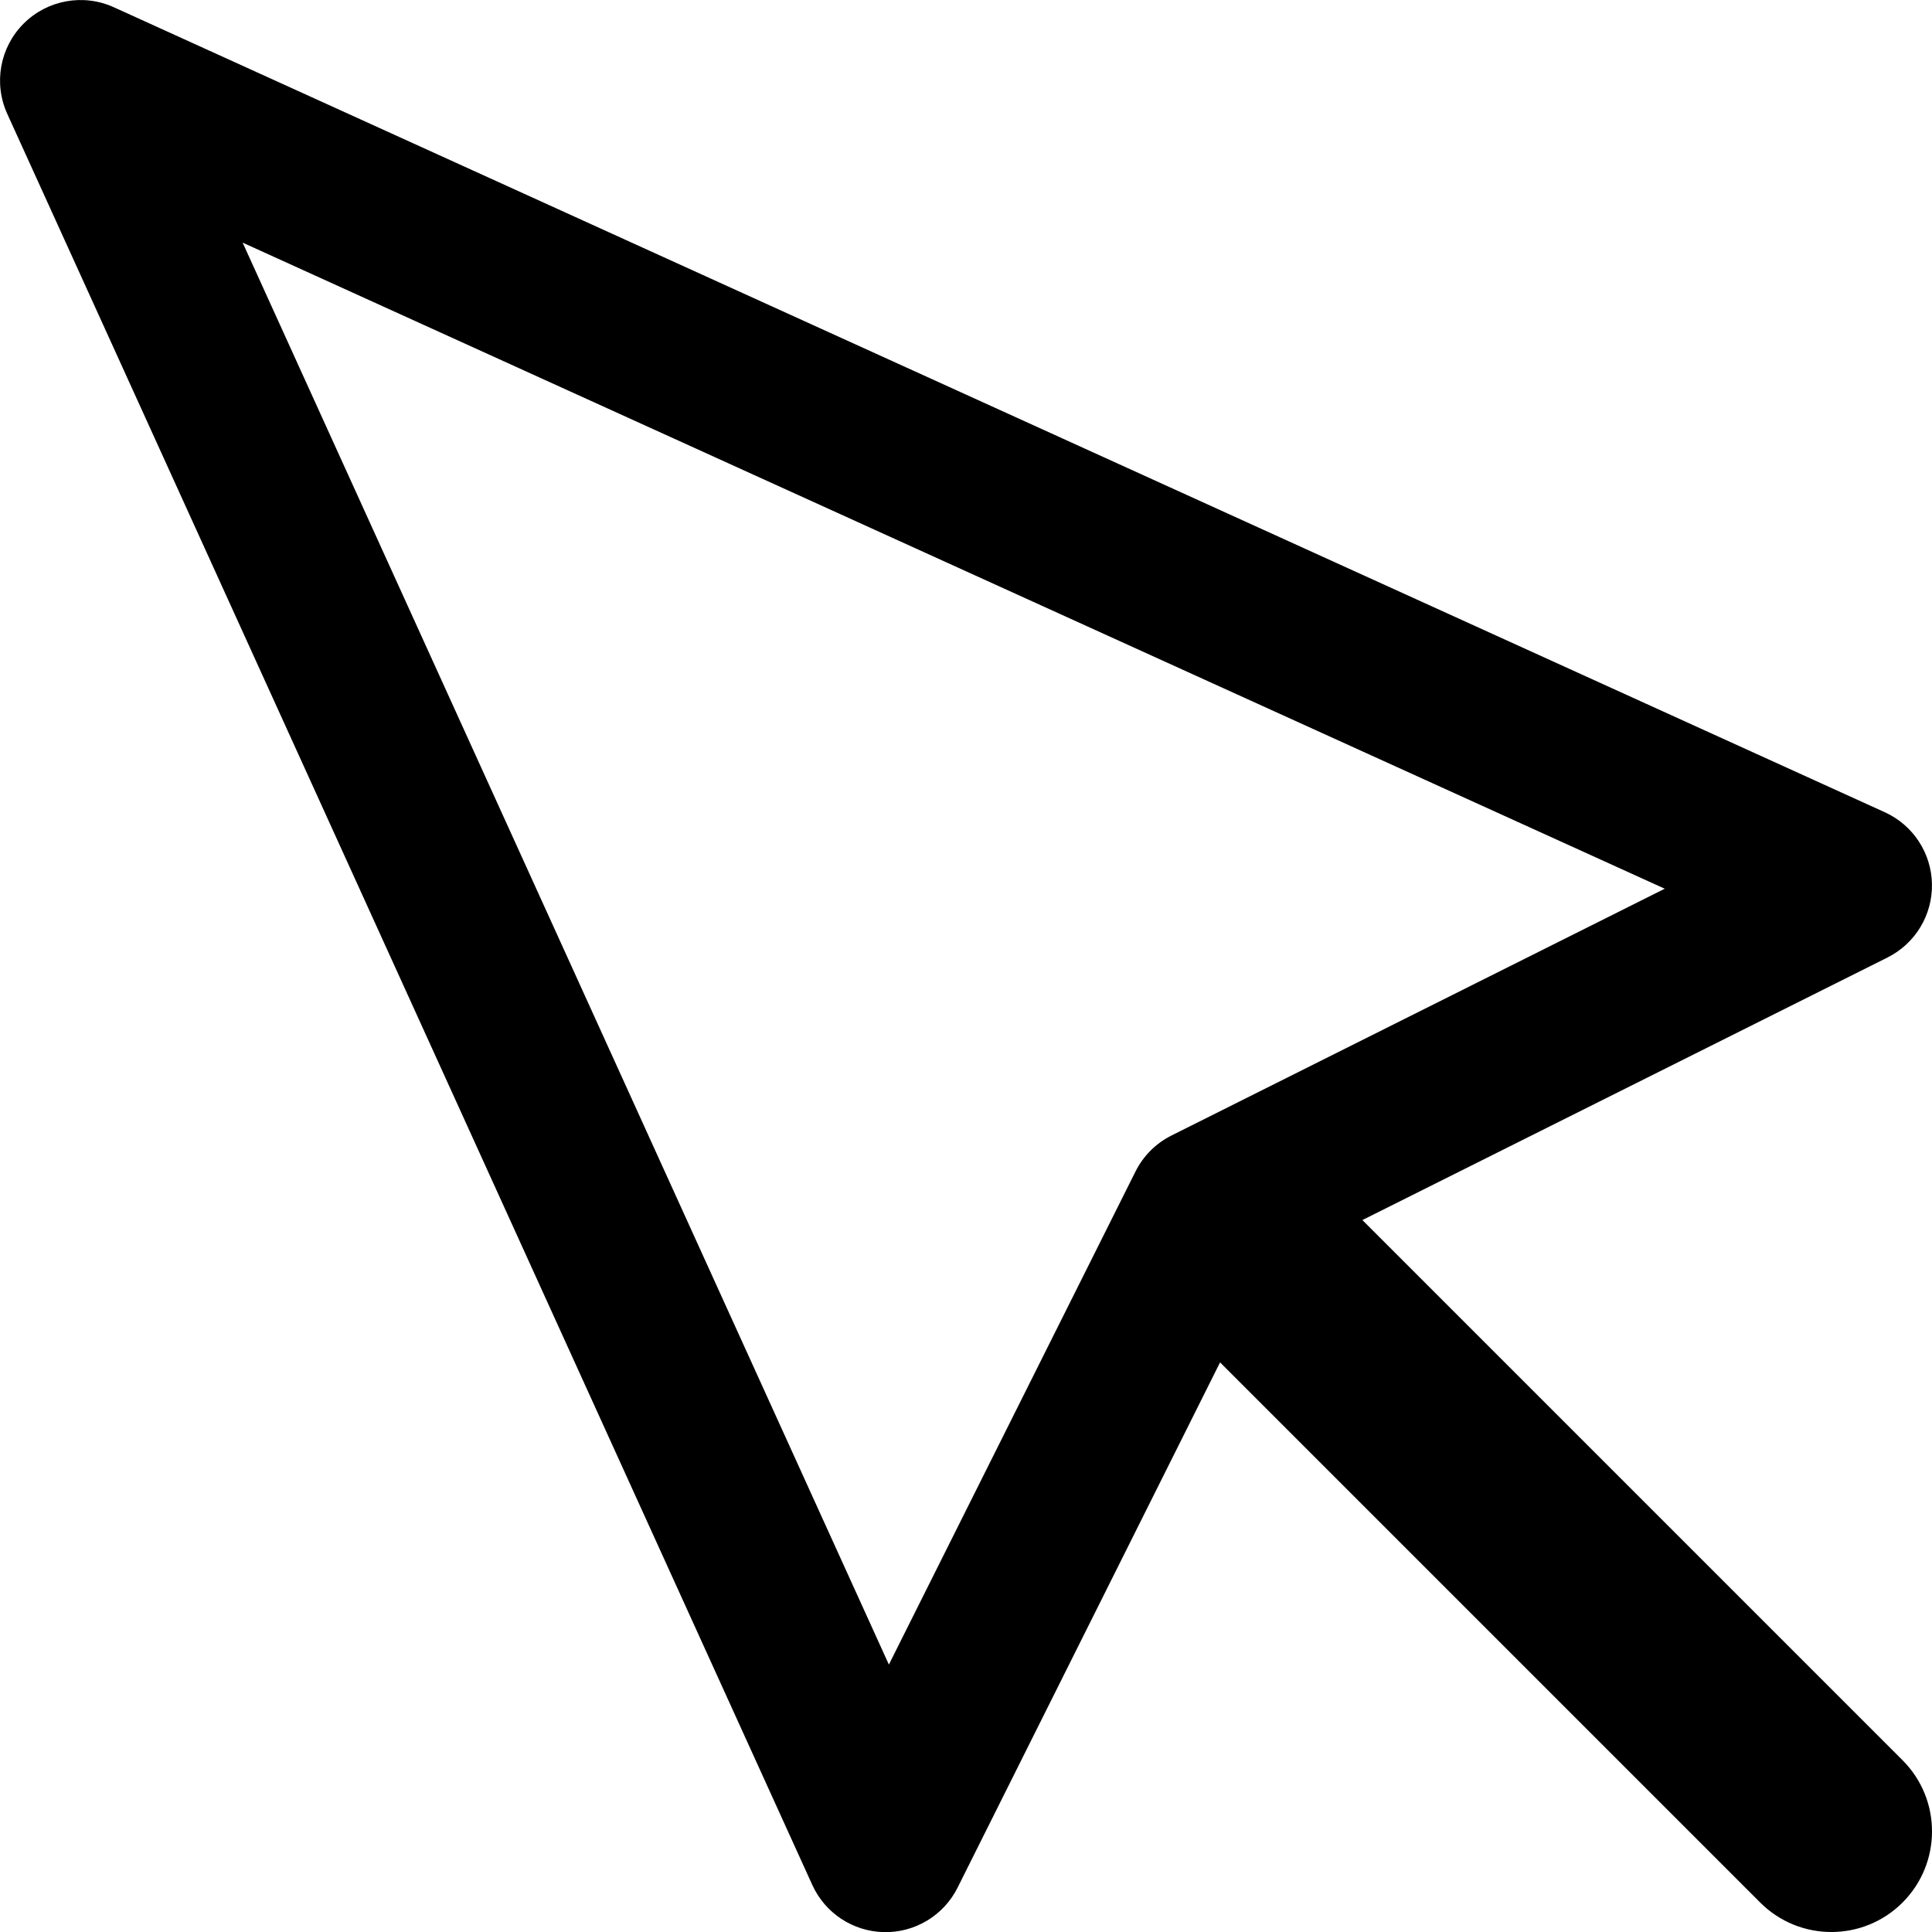
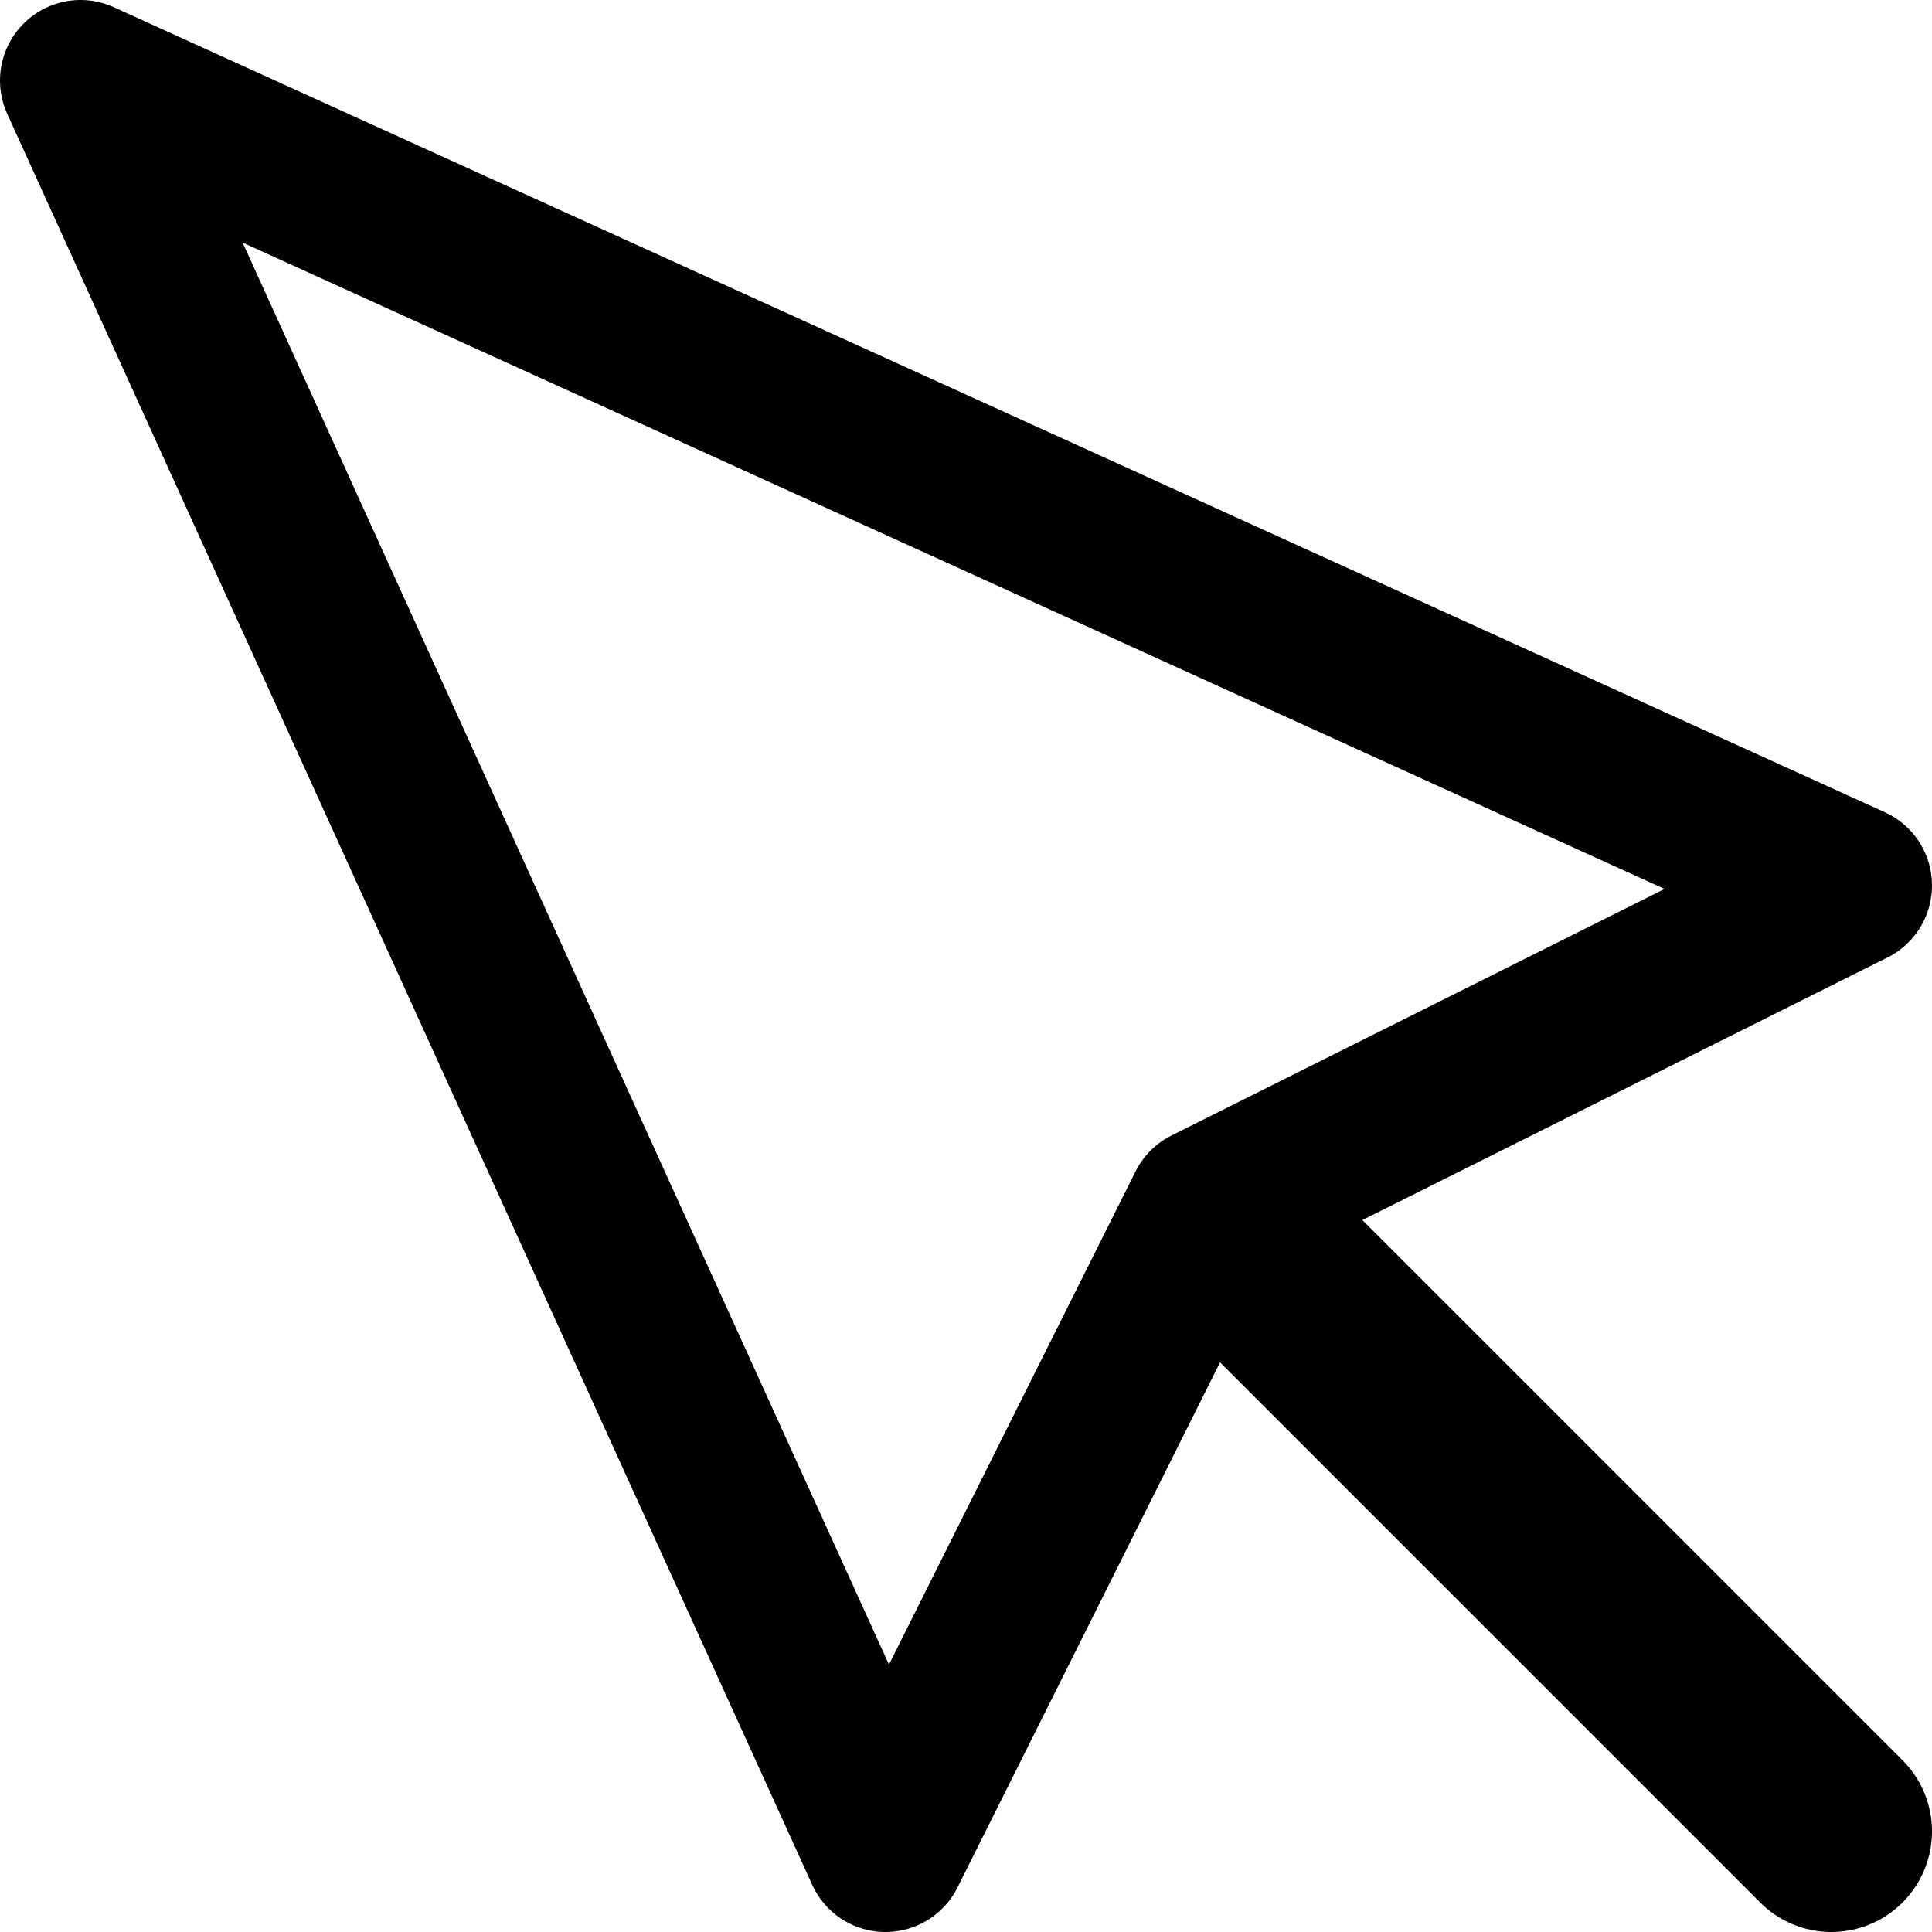
<svg xmlns="http://www.w3.org/2000/svg" width="12" height="12" focusable="false" viewBox="0 0 12 12">
-   <path fill="currentColor" d="M7.578 8.462l-1.63 3.262a.5.5 0 0 1-.903-.017l-5-11A.5.5 0 0 1 .707.045l11 5a.5.5 0 0 1 .017.902L8.462 7.578l3.355 3.355a.625.625 0 1 1-.884.884L7.578 8.462zm-.525-1.186a.5.5 0 0 1 .223-.223L10.34 5.52 1.507 1.507l4.014 8.832 1.532-3.063z" />
+   <g stroke="currentColor">
+     <path fill="none" stroke-linejoin="round" d="M5.5 11.5l2-4 4-2-11-5z" />
+     <path stroke-linecap="round" stroke-width="1.25" d="M8 8l3.375 3.375" />
+   </g>
</svg>
